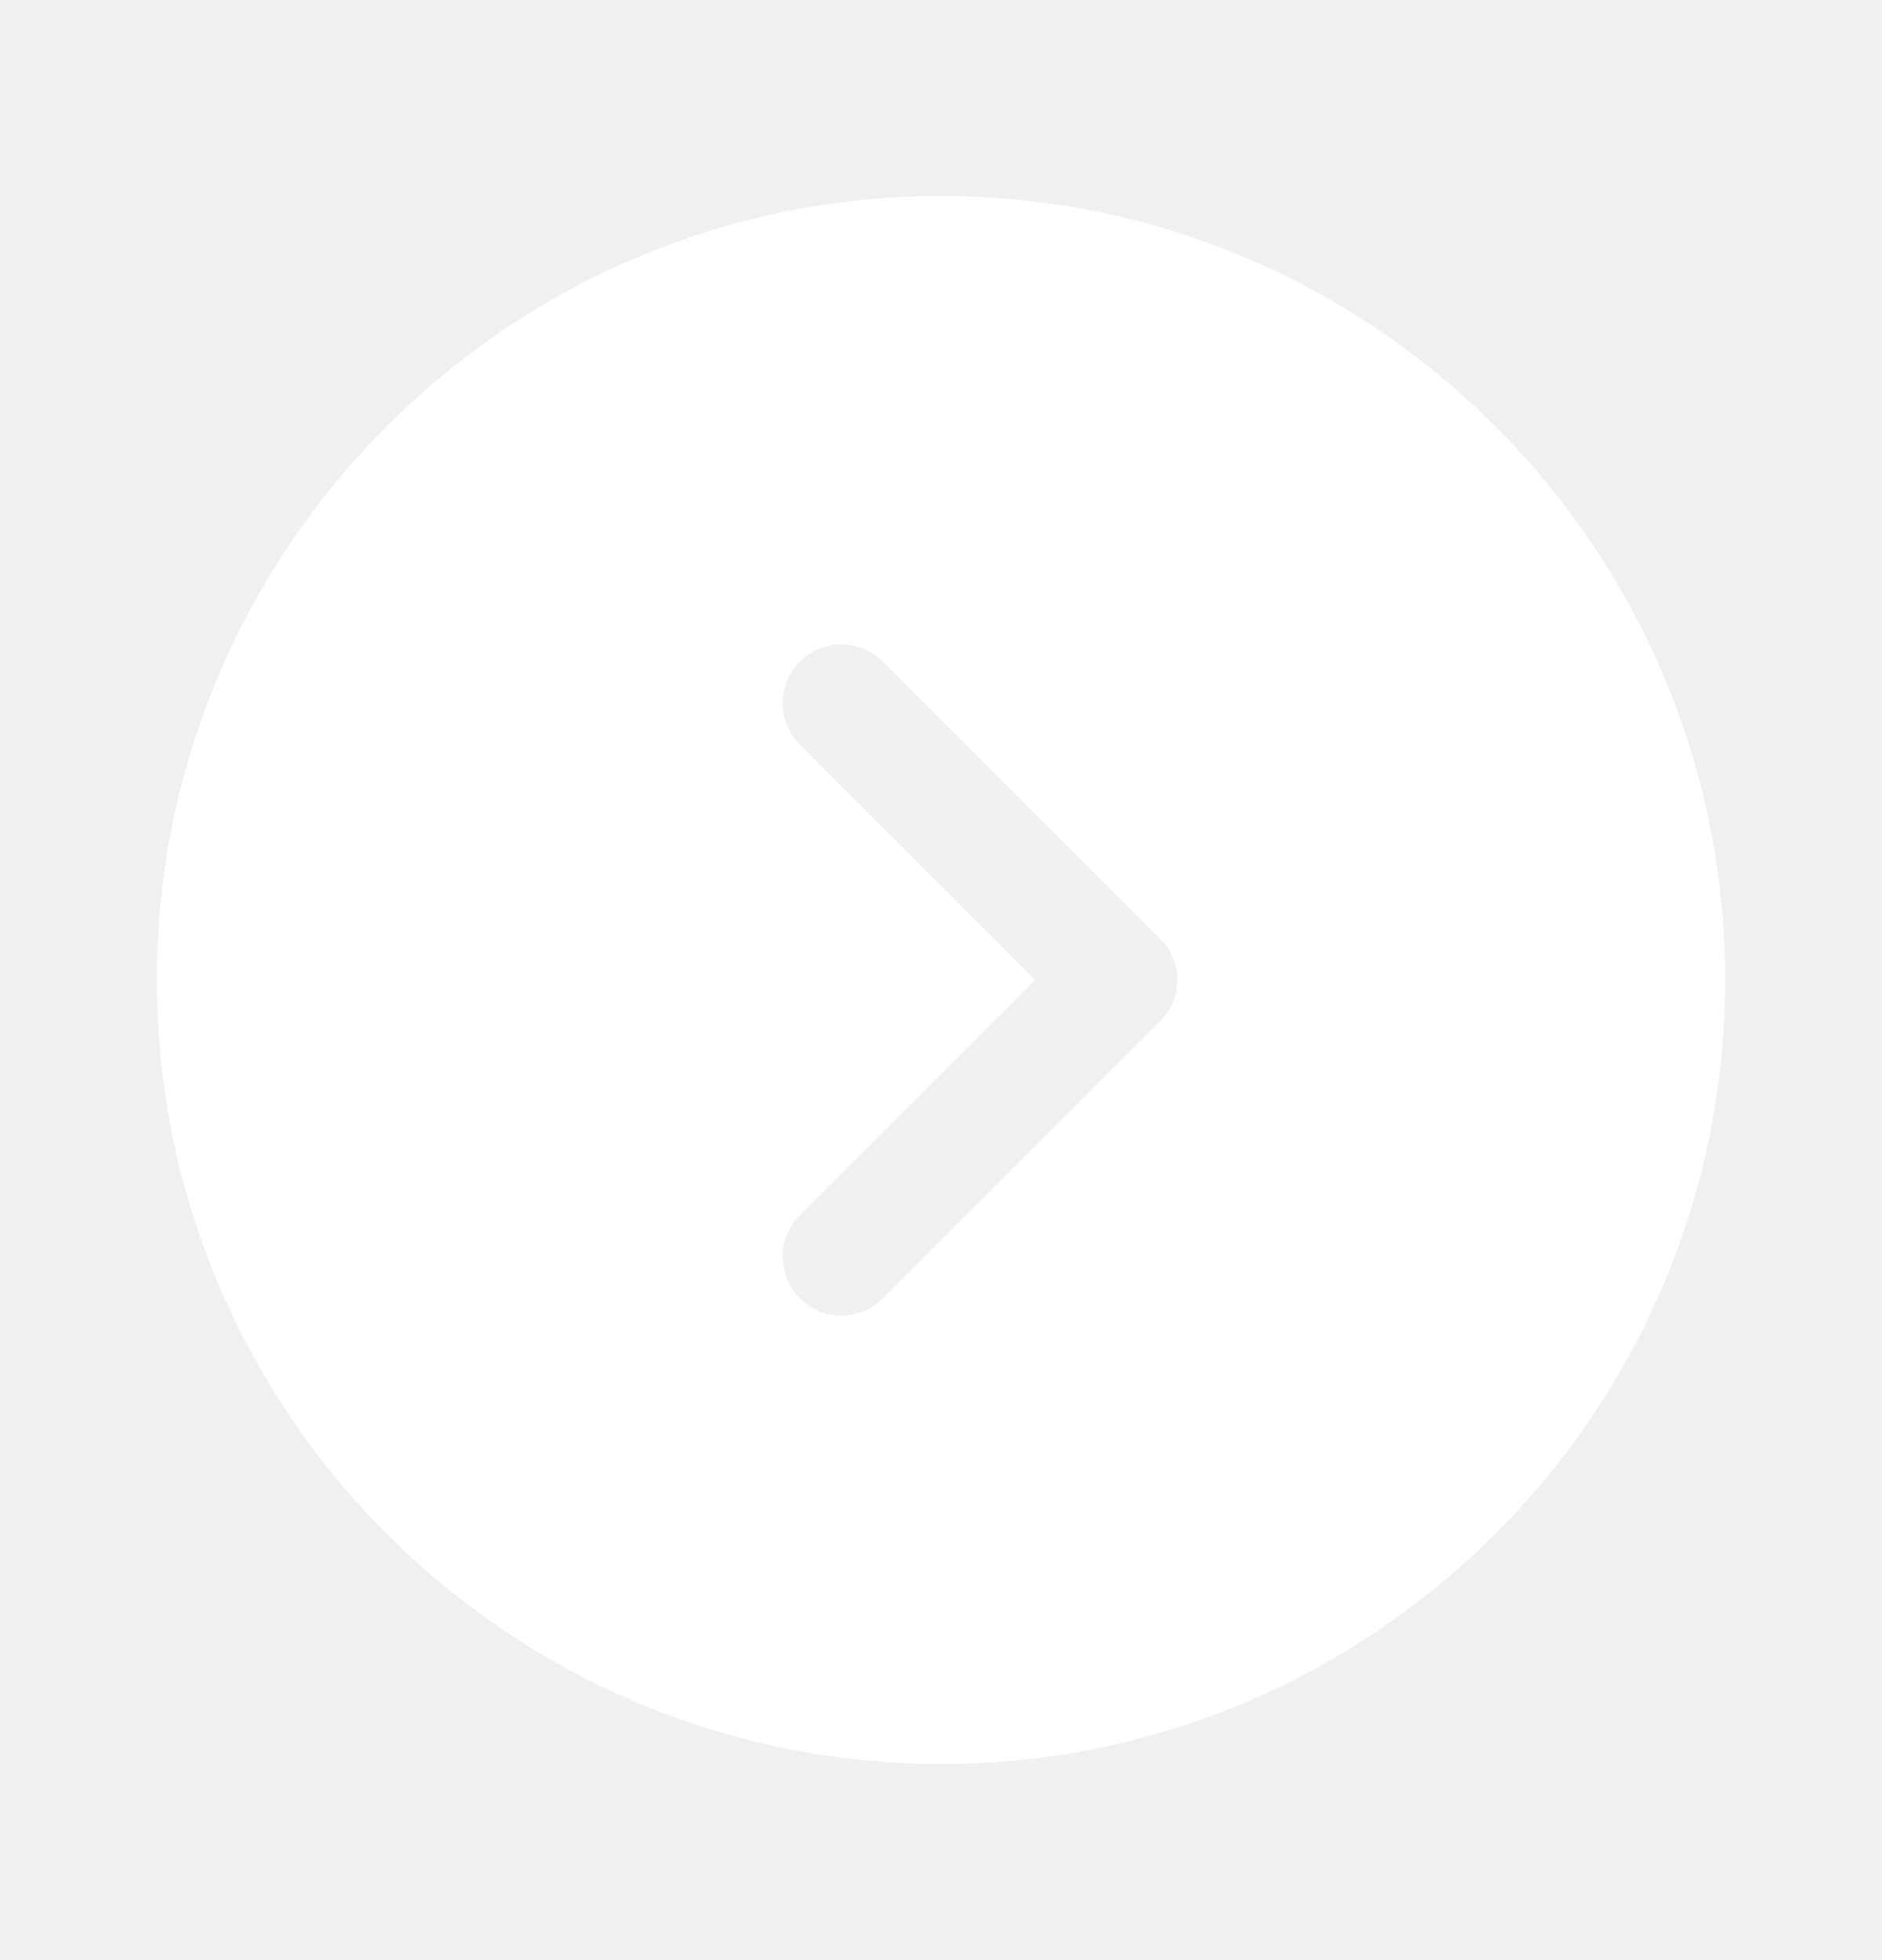
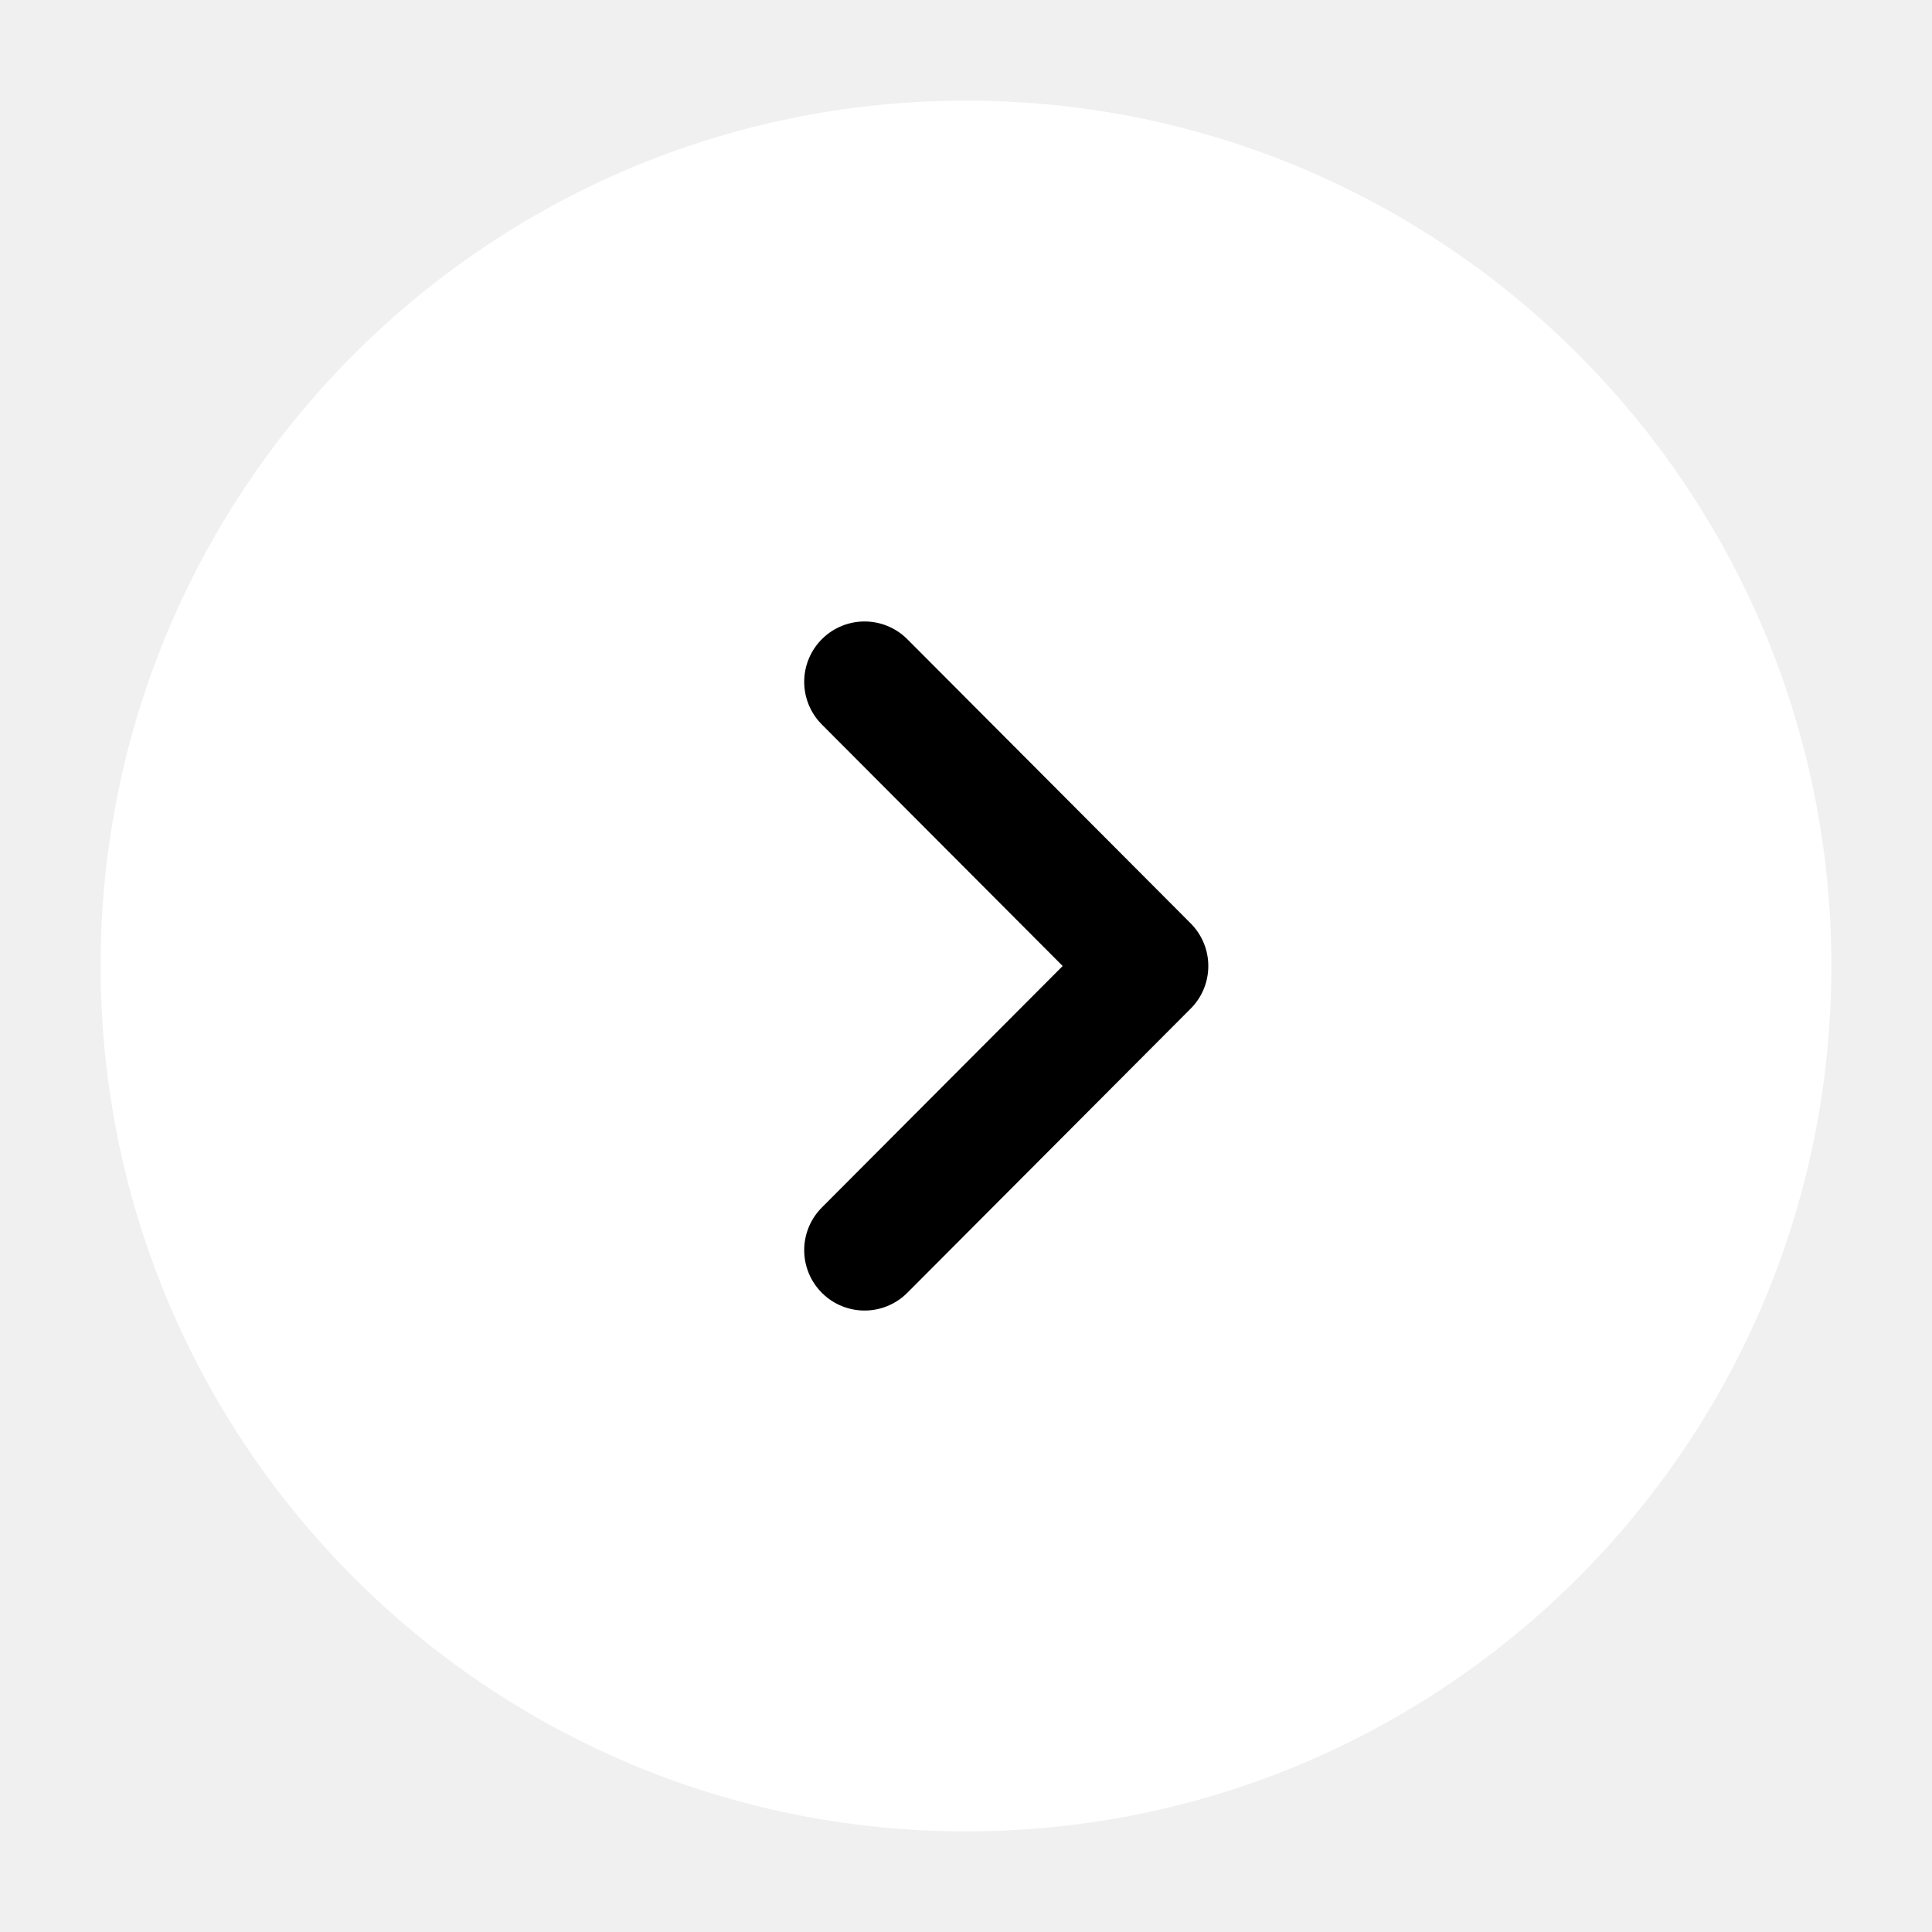
- <svg xmlns="http://www.w3.org/2000/svg" width="24" height="25" viewBox="0 0 24 25" fill="none">
-   <path d="M12 2.5C6.49 2.5 2 6.99 2 12.5C2 18.01 6.49 22.5 12 22.5C17.51 22.5 22 18.01 22 12.5C22 6.99 17.51 2.5 12 2.5ZM14.79 13.03L11.26 16.56C11.11 16.71 10.92 16.78 10.73 16.78C10.54 16.78 10.35 16.71 10.2 16.56C9.91 16.27 9.91 15.79 10.2 15.5L13.2 12.5L10.2 9.5C9.91 9.21 9.91 8.73 10.2 8.44C10.49 8.15 10.97 8.15 11.26 8.44L14.79 11.97C15.09 12.26 15.09 12.74 14.79 13.03Z" fill="white" />
+ <svg xmlns="http://www.w3.org/2000/svg" width="24" height="24" viewBox="0 0 24 24" fill="none">
+   <path d="M12 22C17.523 22 22 17.523 22 12C22 6.477 17.523 2 12 2C6.477 2 2 6.477 2 12C2 17.523 6.477 22 12 22Z" fill="white" stroke="white" stroke-width="1.5" stroke-miterlimit="10" stroke-linecap="round" stroke-linejoin="round" />
+   <path d="M10.74 15.53L14.26 12L10.74 8.47" fill="white" />
+   <path d="M10.74 15.53L14.26 12L10.74 8.47" stroke="black" stroke-width="1.5" stroke-linecap="round" stroke-linejoin="round" />
</svg>
